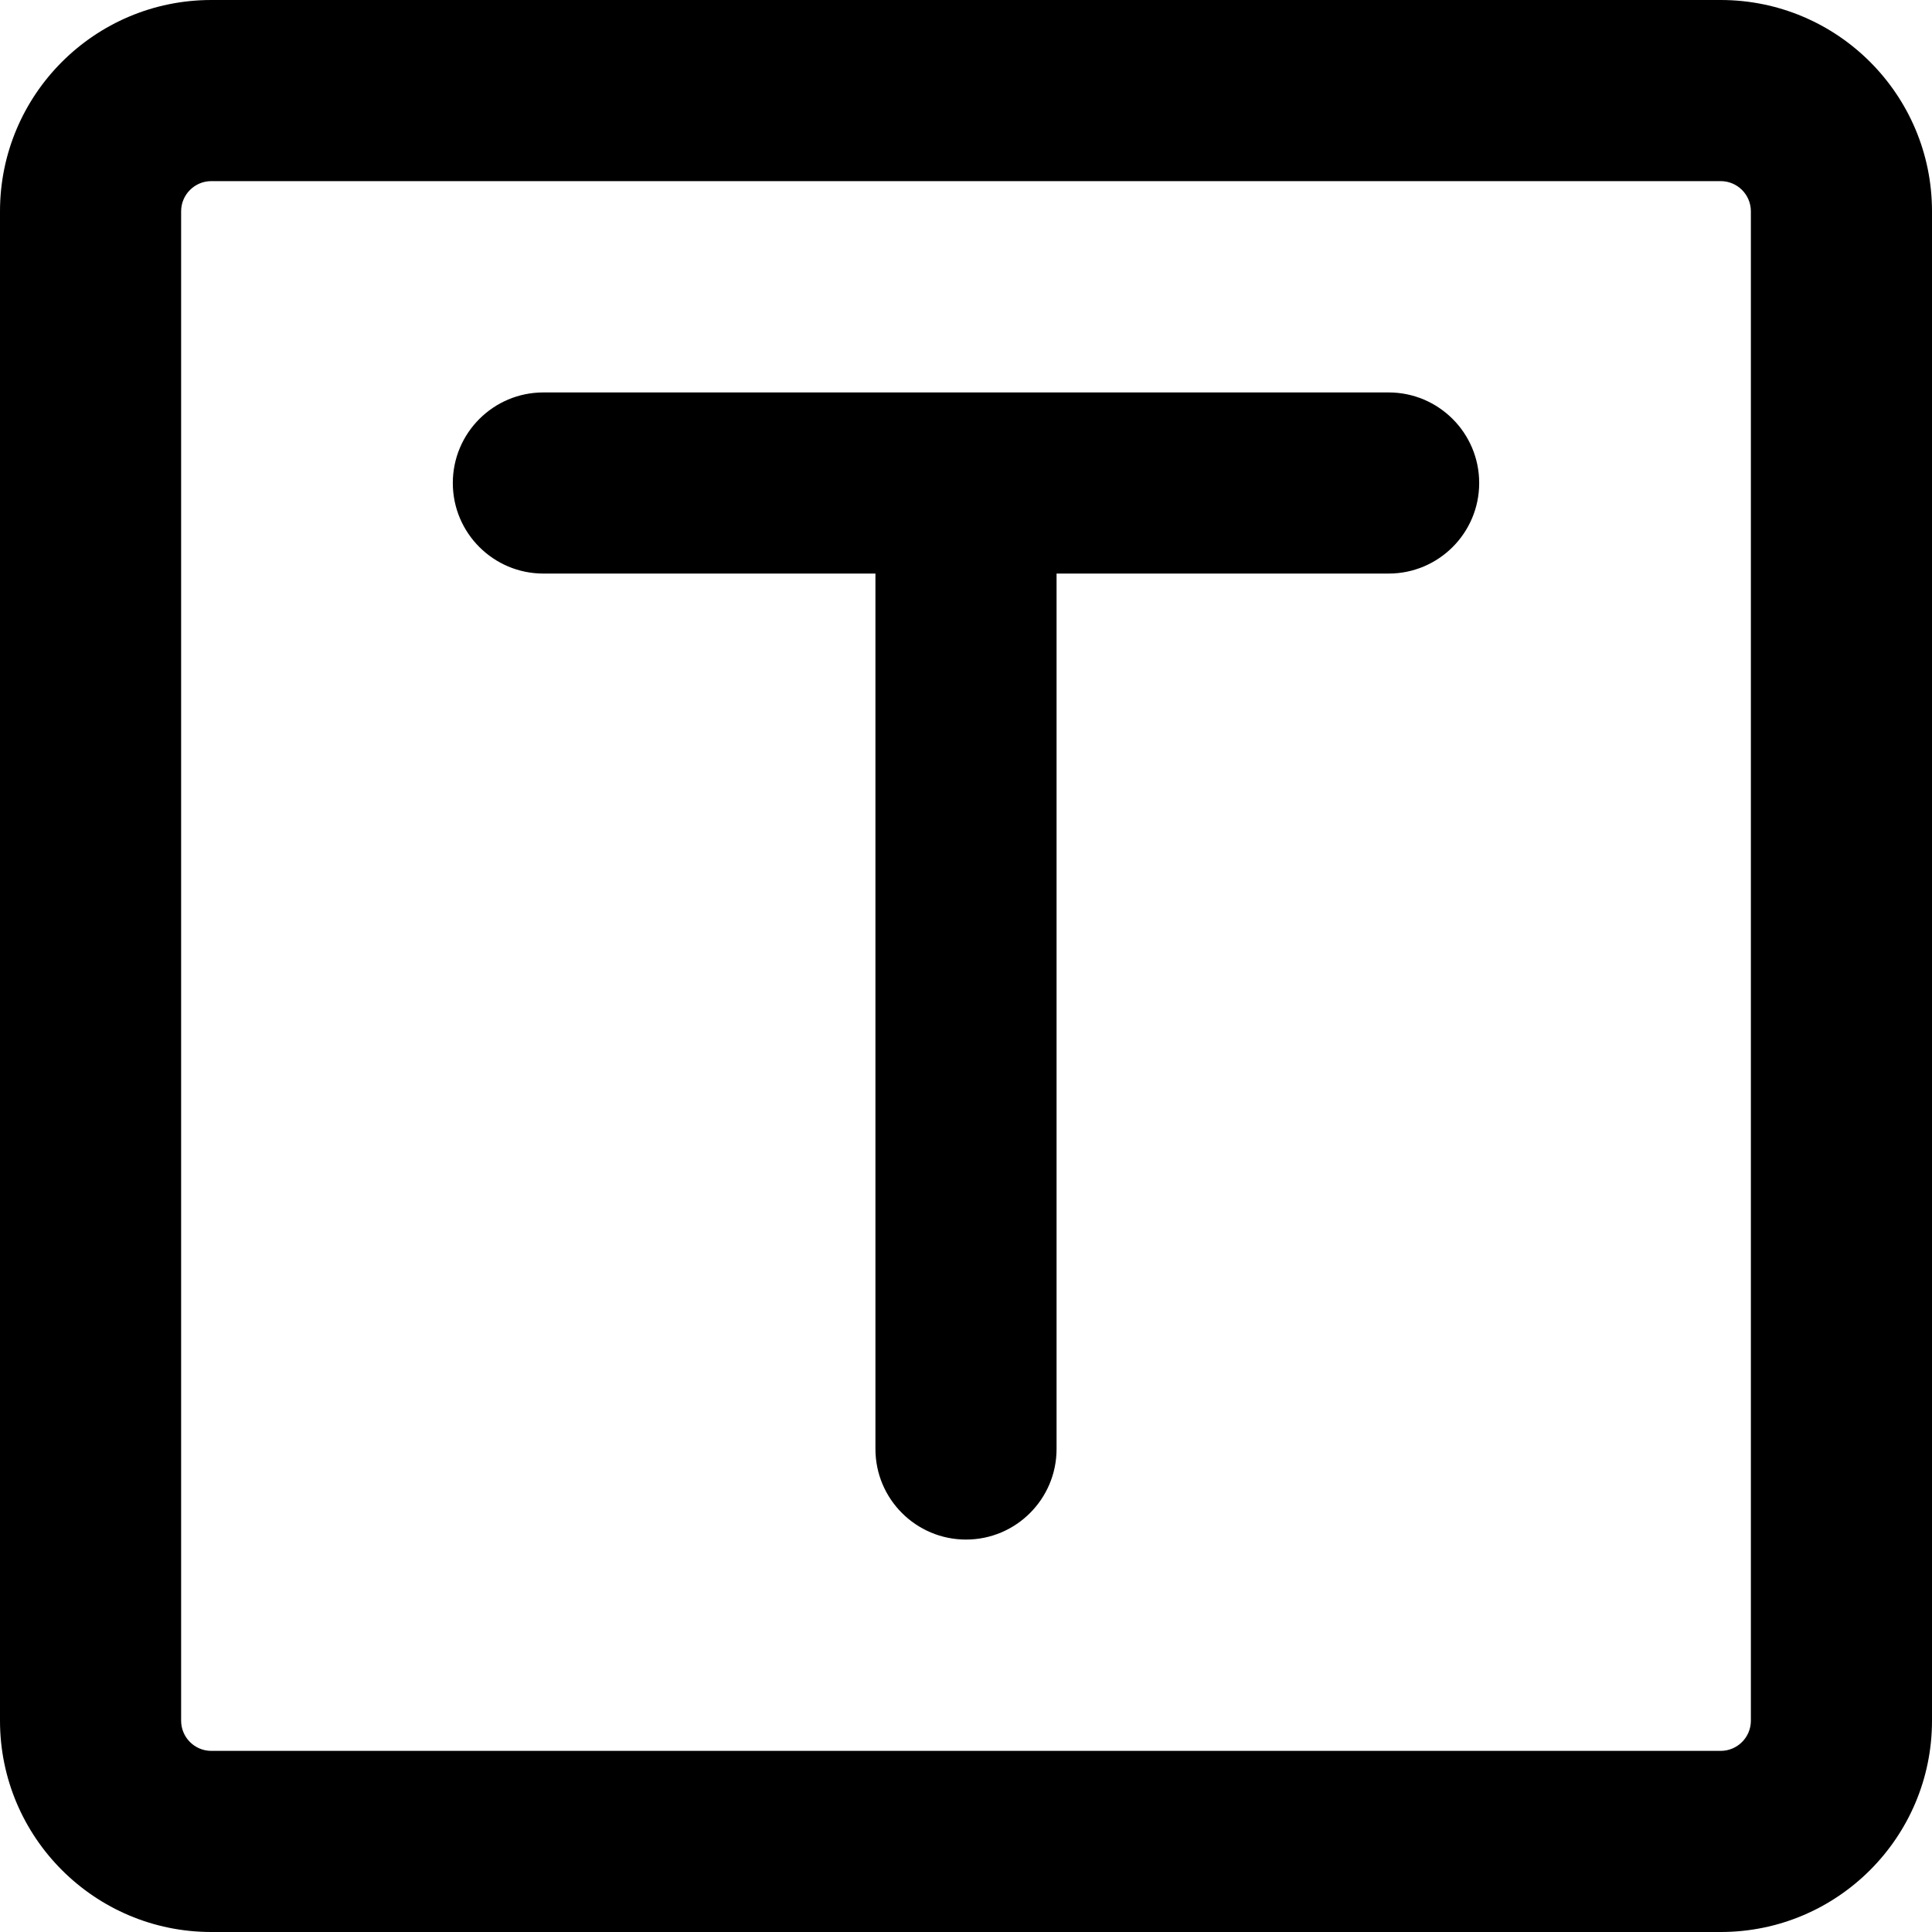
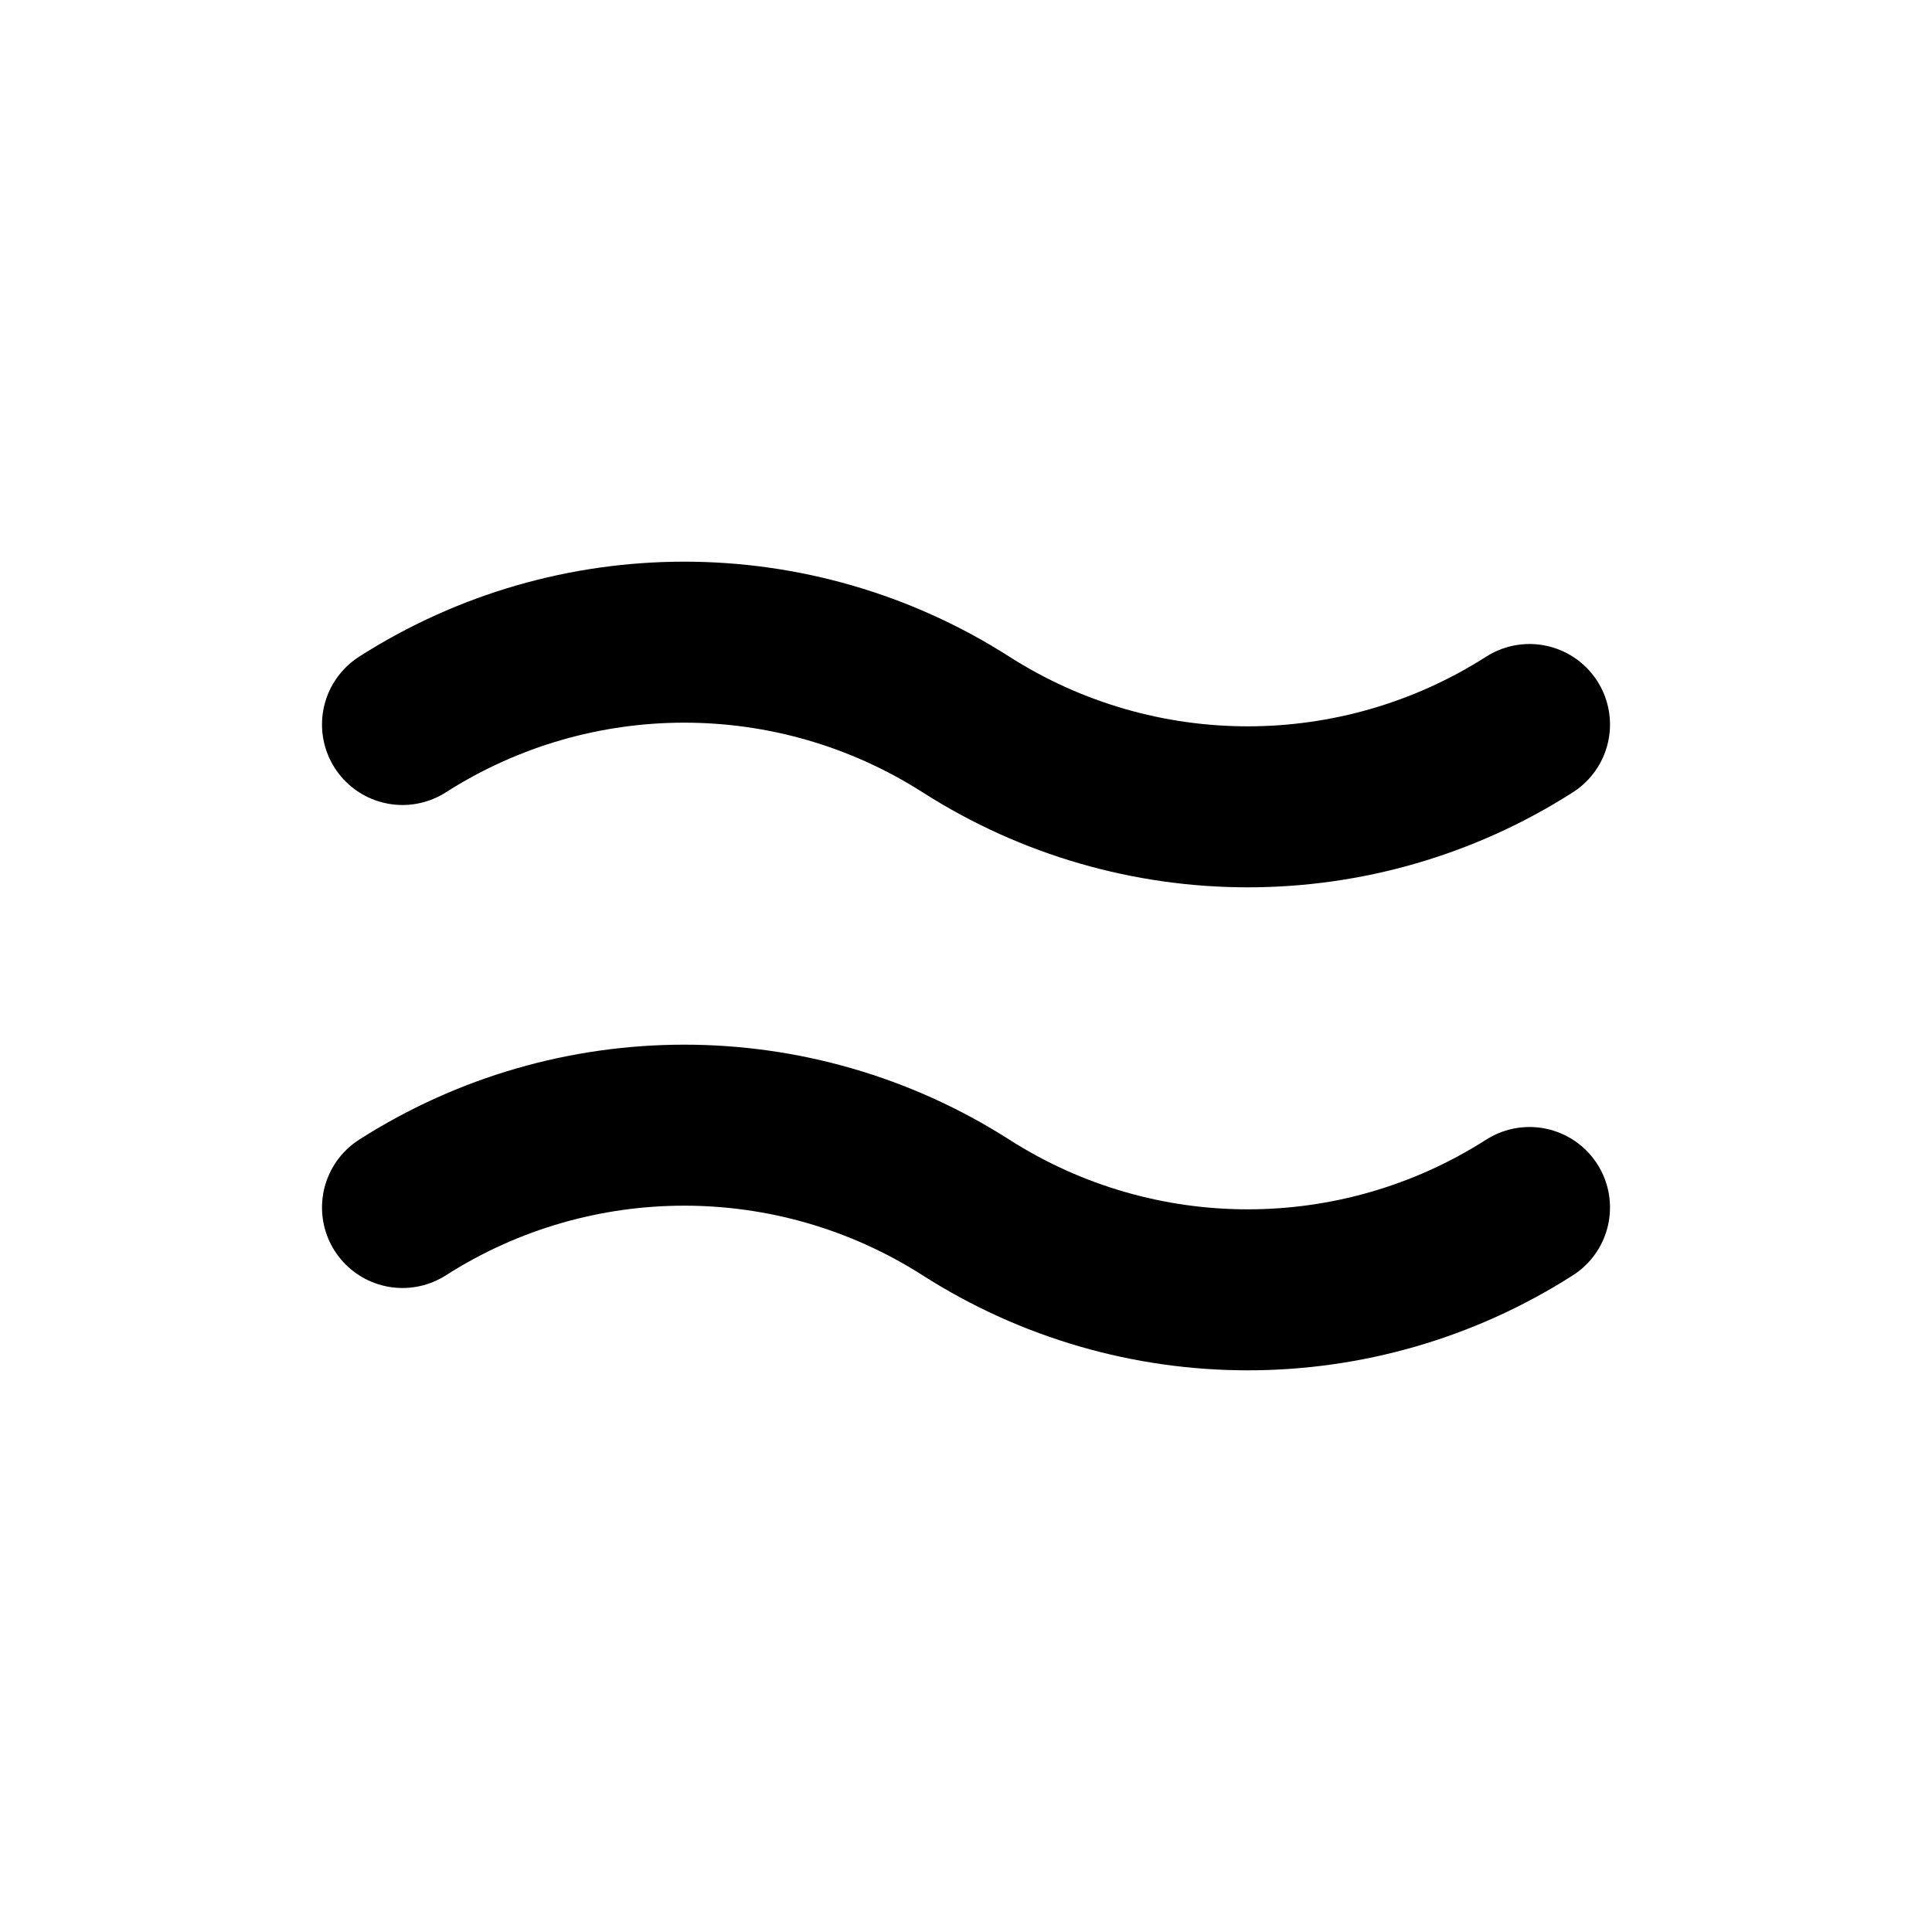
- <svg xmlns="http://www.w3.org/2000/svg" width="800px" height="800px" viewBox="0 0 16 16" fill="none">
-   <path fill-rule="nonzero" clip-rule="nonzero" d="M0 1.75C0 0.784 0.784 0 1.75 0H14.25C15.216 0 16 0.784 16 1.75V14.25C16 15.216 15.216 16 14.25 16H1.75C0.784 16 0 15.216 0 14.25V1.75ZM1.75 1.5C1.612 1.5 1.5 1.612 1.5 1.75V14.25C1.5 14.388 1.612 14.5 1.75 14.5H14.25C14.388 14.5 14.5 14.388 14.5 14.25V1.75C14.5 1.612 14.388 1.5 14.25 1.5H1.75ZM3.75 4C3.75 3.586 4.086 3.25 4.5 3.25H11.5C11.914 3.25 12.25 3.586 12.25 4C12.25 4.414 11.914 4.75 11.5 4.75H8.75V12C8.75 12.414 8.414 12.75 8 12.75C7.586 12.75 7.25 12.414 7.25 12V4.75H4.5C4.086 4.75 3.75 4.414 3.75 4Z" fill="#000000" />
+ <svg xmlns="http://www.w3.org/2000/svg" width="24" height="24" viewBox="0 0 24 24" fill="none" stroke="currentColor" stroke-width="2" stroke-linecap="round" stroke-linejoin="round" class="lucide lucide-equal-approximately-icon lucide-equal-approximately">
+   <path d="M5 15a6.5 6.5 0 0 1 7 0 6.5 6.5 0 0 0 7 0" />
+   <path d="M5 9a6.5 6.5 0 0 1 7 0 6.5 6.5 0 0 0 7 0" />
</svg>
